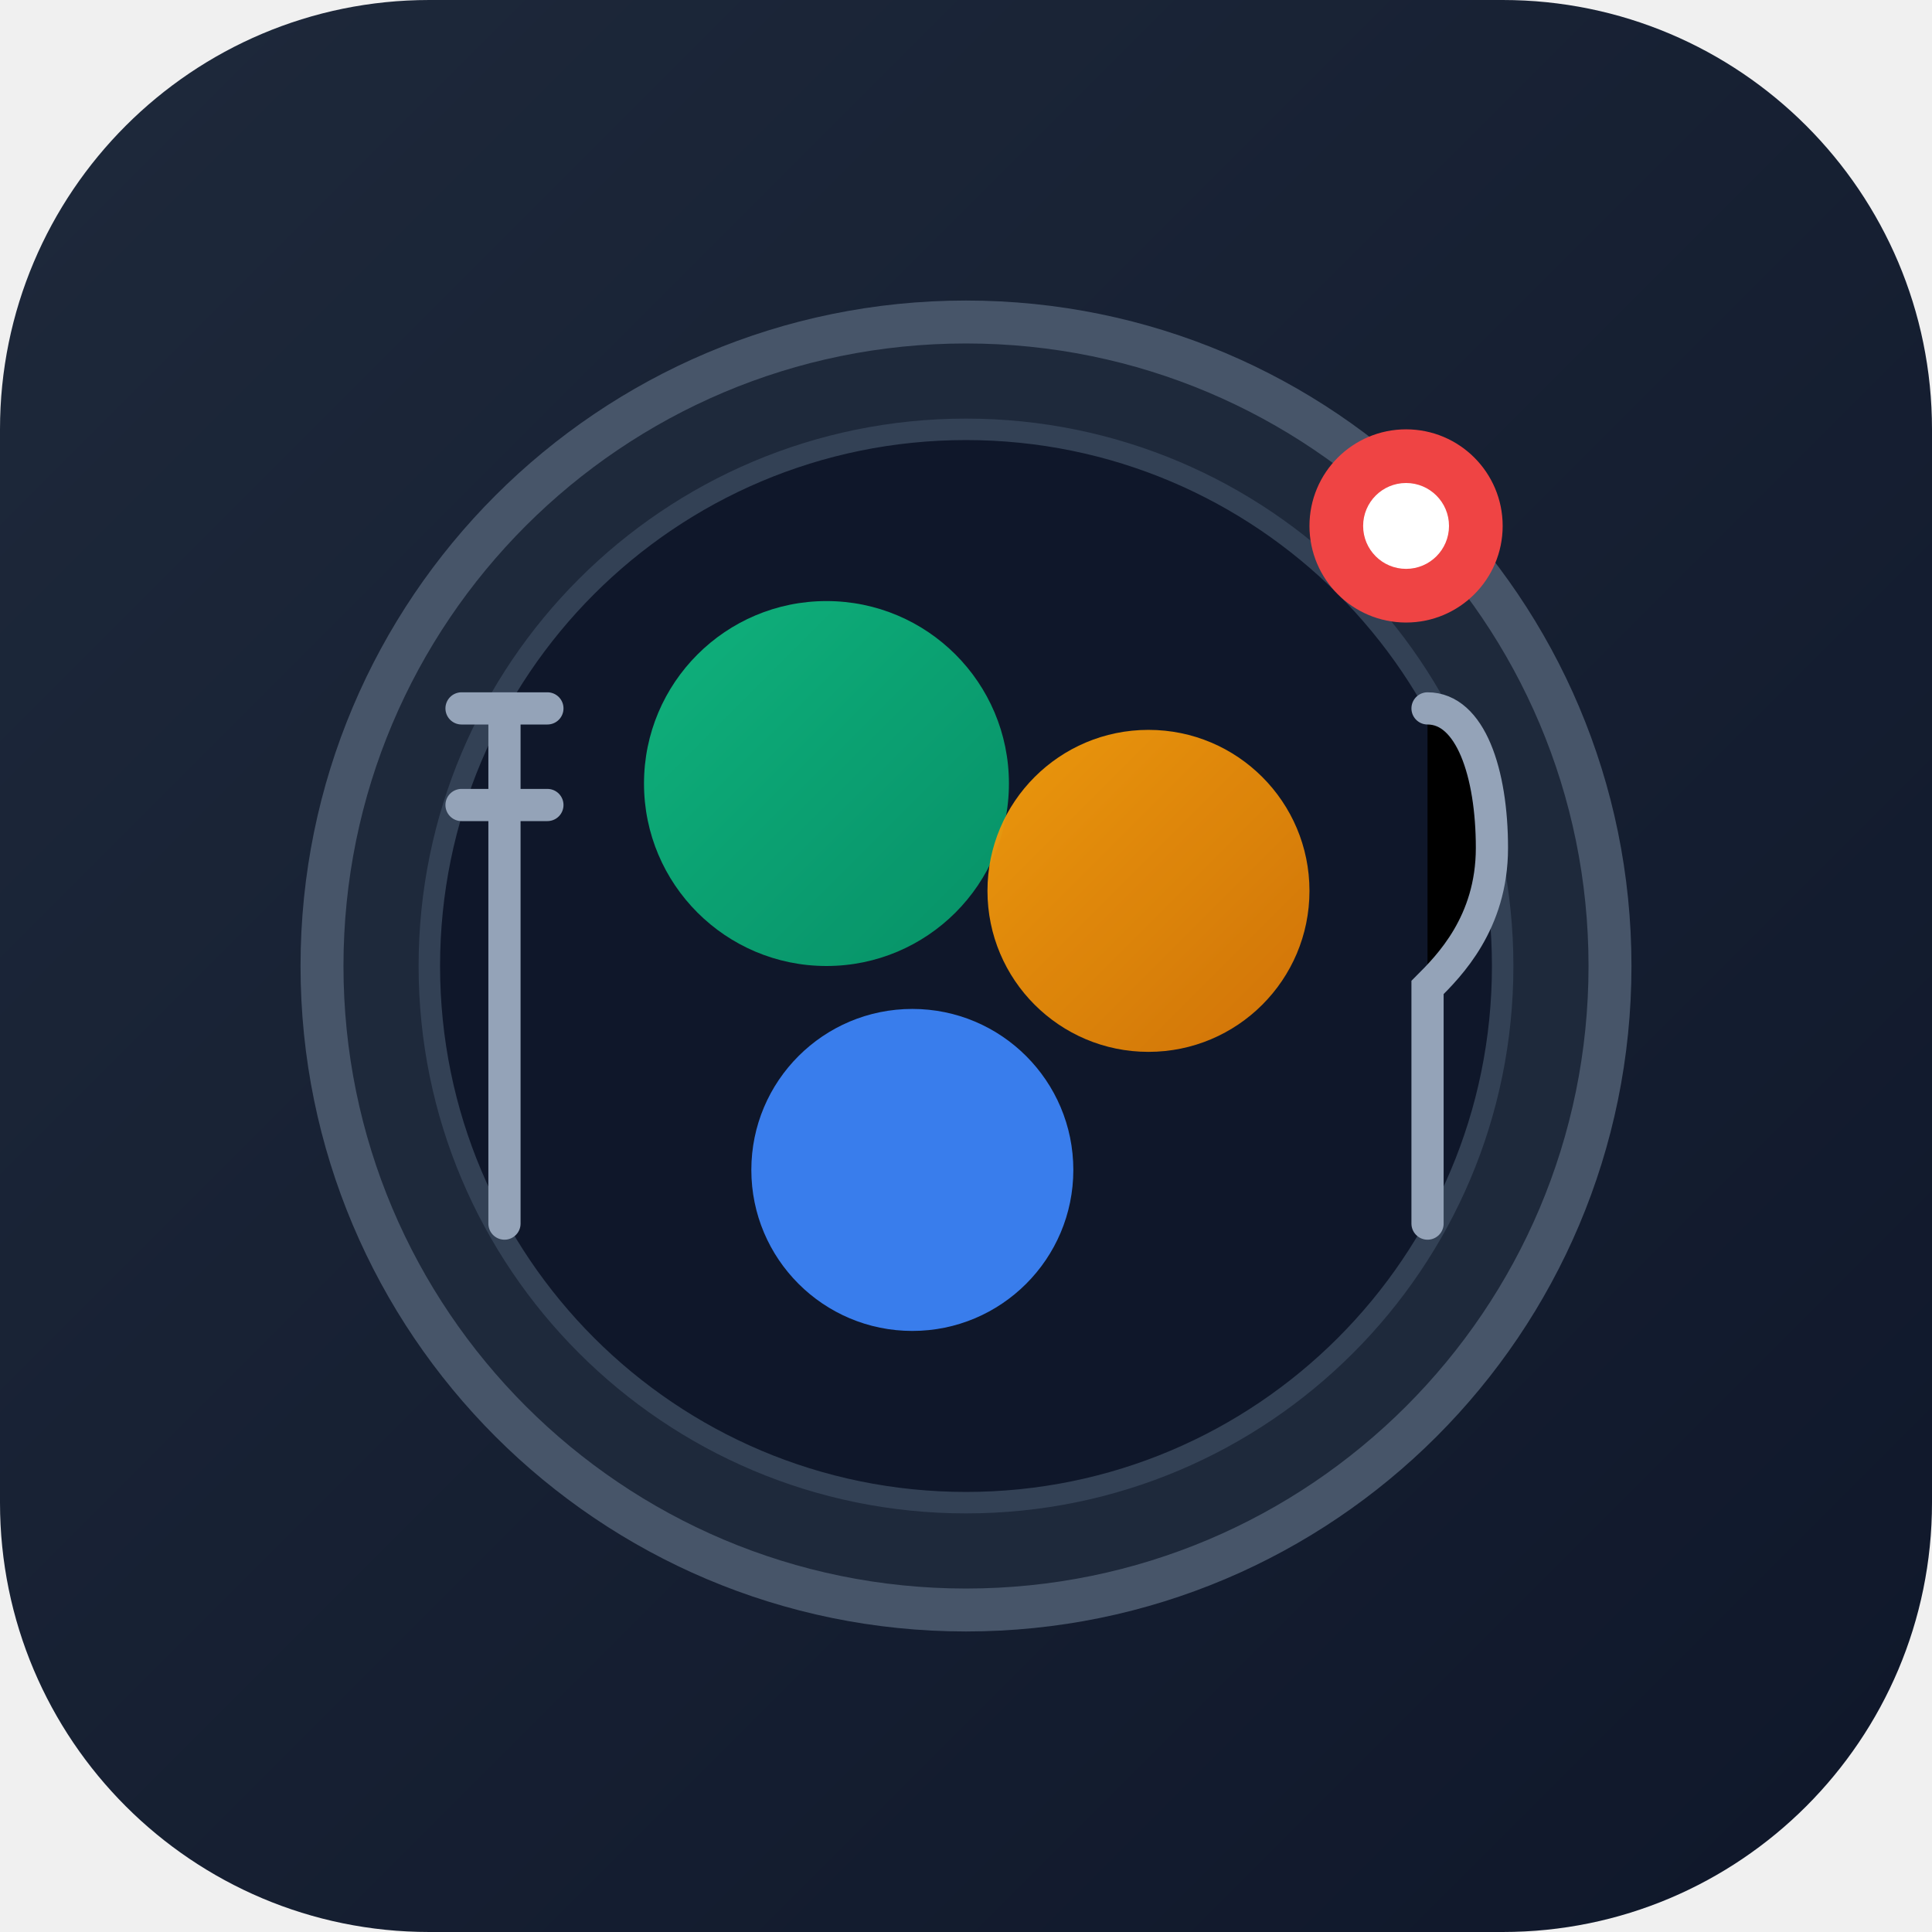
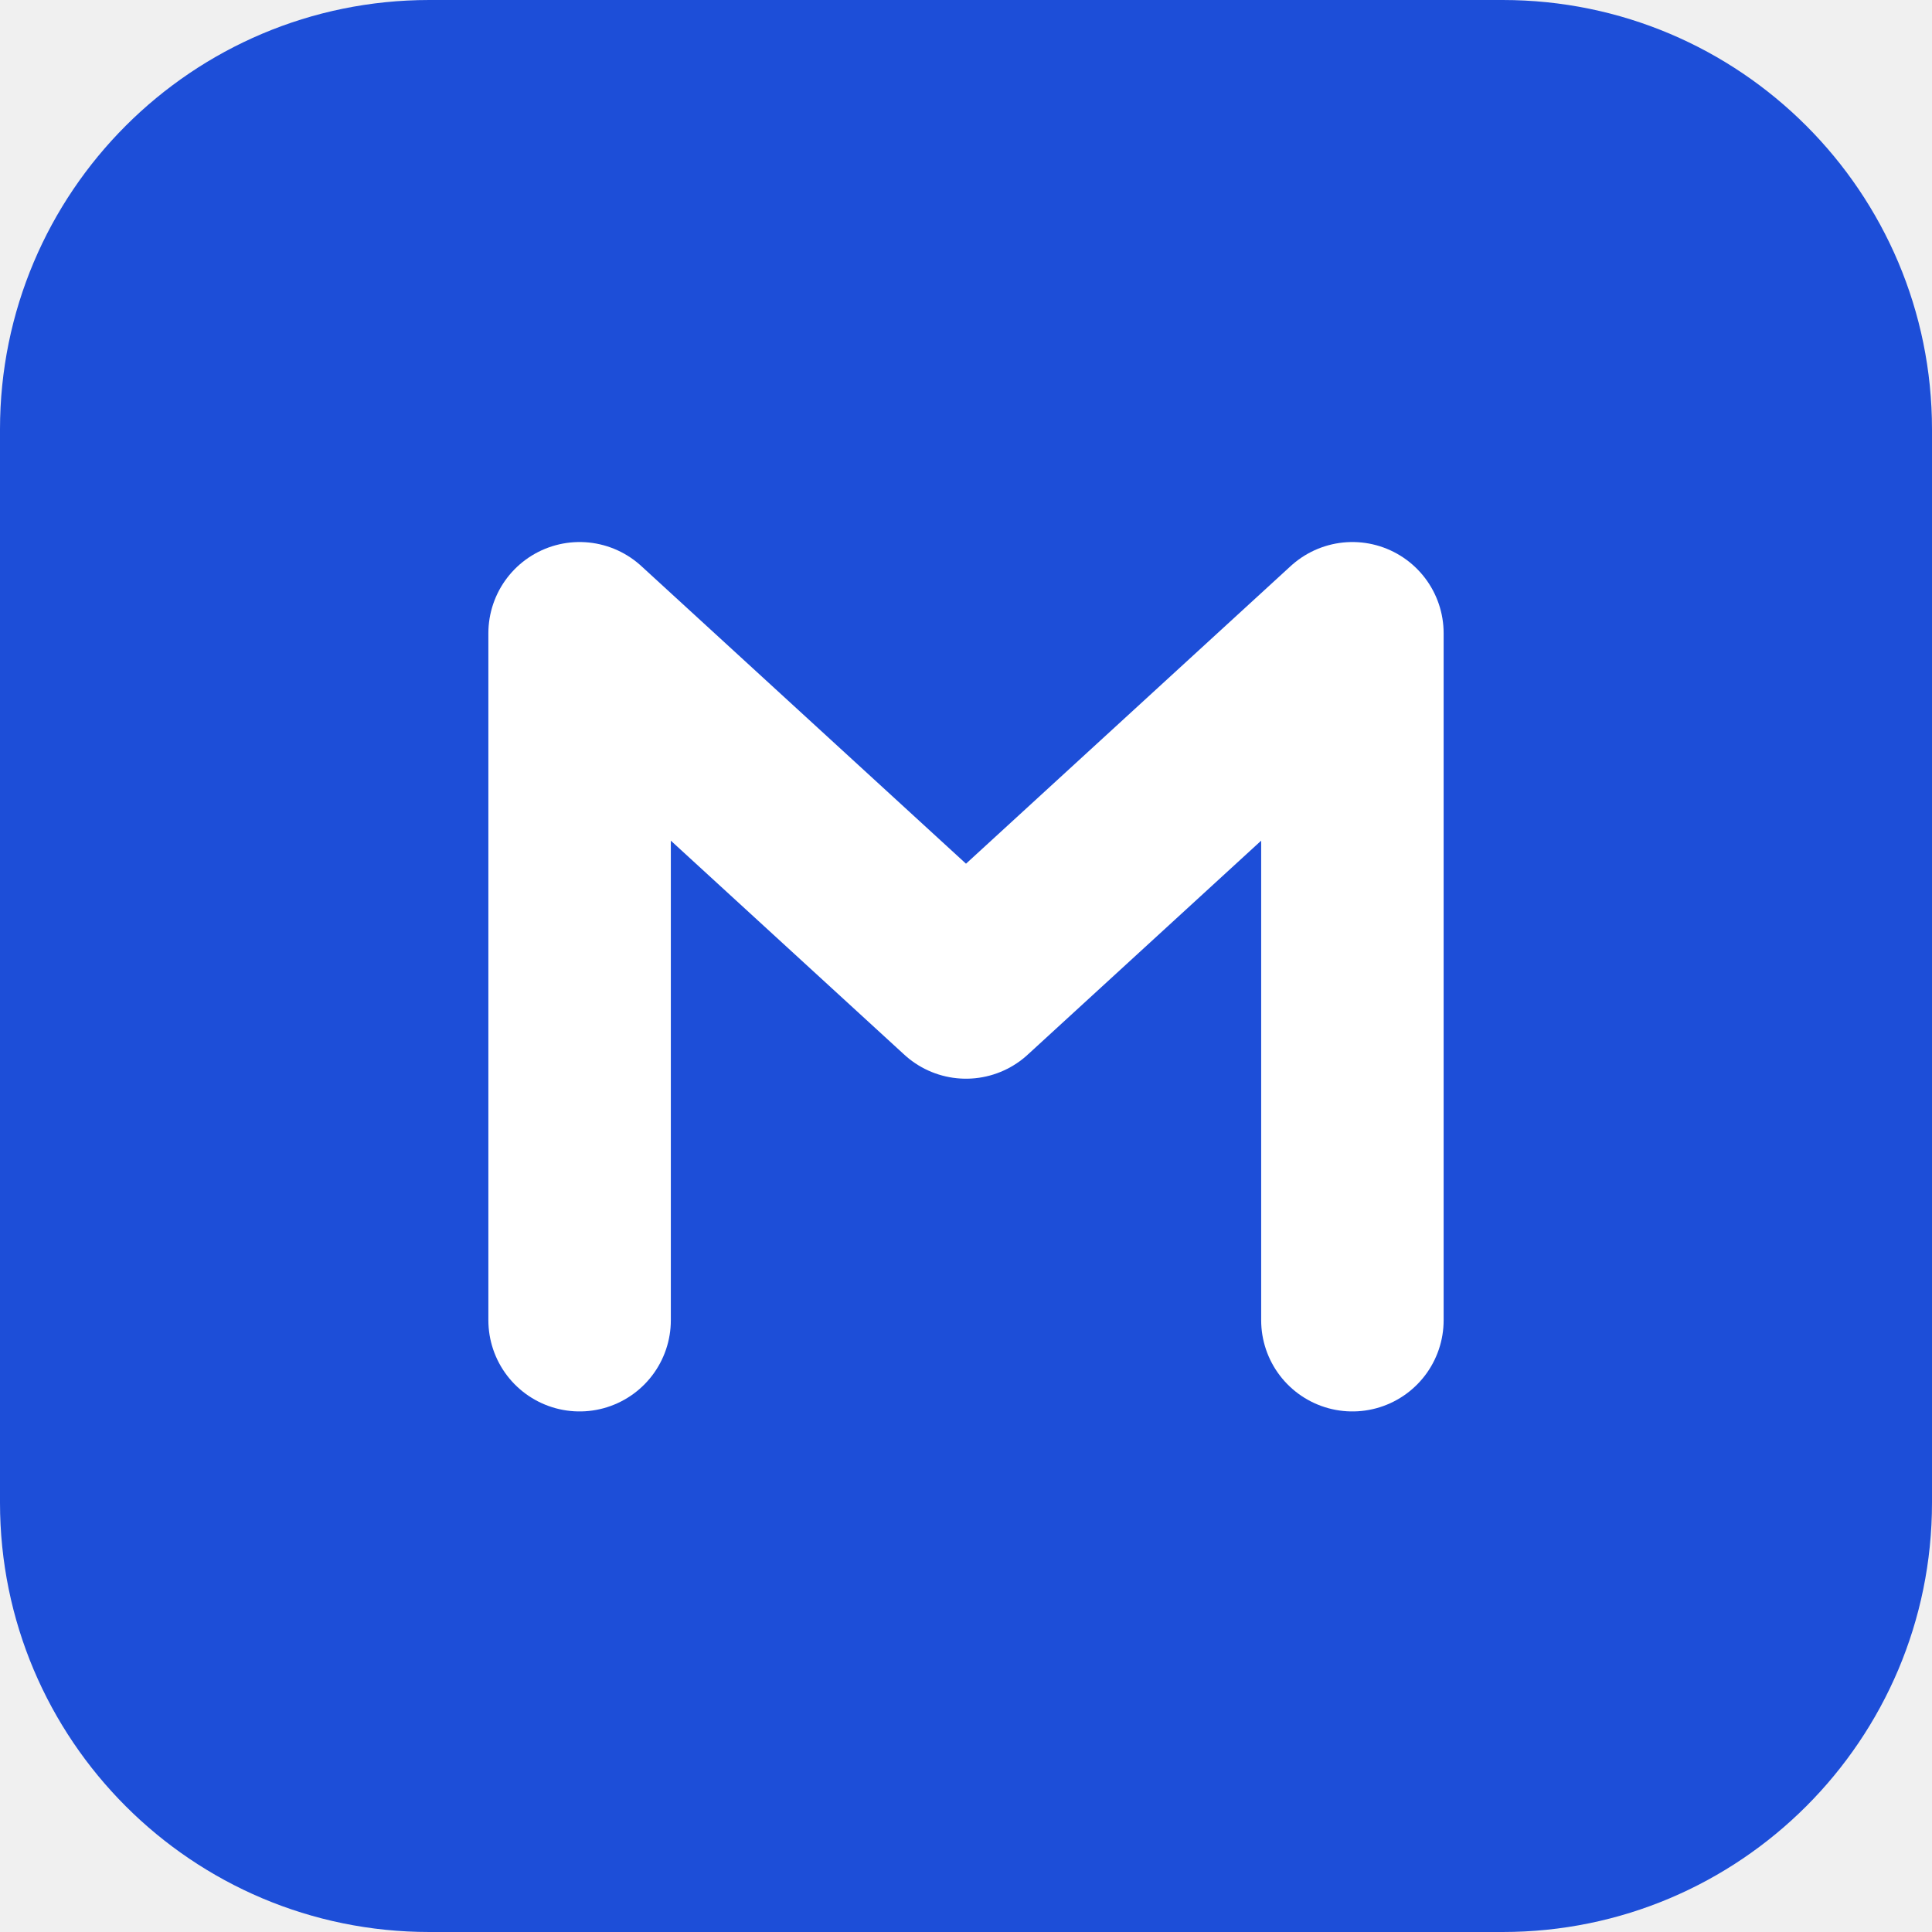
<svg xmlns="http://www.w3.org/2000/svg" viewBox="0 0 180 180" width="180" height="180">
-   <defs>
-     <linearGradient id="appleBg" x1="0%" y1="0%" x2="100%" y2="100%">
-       <stop offset="0%" stop-color="#1e293b" />
-       <stop offset="100%" stop-color="#0f172a" />
-     </linearGradient>
-     <linearGradient id="appleAcc" x1="0%" y1="0%" x2="100%" y2="100%">
-       <stop offset="0%" stop-color="#10b981" />
-       <stop offset="100%" stop-color="#059669" />
-     </linearGradient>
-     <linearGradient id="appleGlow" x1="0%" y1="0%" x2="100%" y2="100%">
-       <stop offset="0%" stop-color="#f59e0b" />
-       <stop offset="100%" stop-color="#d97706" />
-     </linearGradient>
-   </defs>
-   <rect width="180" height="180" rx="40" fill="url(#appleBg)" />
-   <circle cx="90" cy="90" r="60" fill="#1e293b" stroke="#475569" stroke-width="4" />
-   <circle cx="90" cy="90" r="50" fill="#0f172a" stroke="#334155" stroke-width="2" />
-   <circle cx="77" cy="73" r="17" fill="url(#appleAcc)" opacity="0.95" />
-   <circle cx="107" cy="83" r="15" fill="url(#appleGlow)" opacity="0.95" />
-   <circle cx="85" cy="109" r="15" fill="#3b82f6" opacity="0.95" />
-   <path d="M47 66 L47 114 M43 66 L51 66 M43 75 L51 75" stroke="#94a3b8" stroke-width="3" stroke-linecap="round" />
-   <path d="M133 66 C137 66 139 72 139 79 C139 86 135 90 133 92 L133 114" stroke="#94a3b8" stroke-width="3" stroke-linecap="round" />
-   <circle cx="131" cy="49" r="9" fill="#ef4444" />
-   <circle cx="131" cy="49" r="4" fill="#ffffff" />
+   <rect width="180" height="180" rx="40" fill="#1D4ED8" />
+   <path d="M54 123 V59 L90 92 L126 59 V123" fill="none" stroke="#FFFFFF" stroke-width="17" stroke-linecap="round" stroke-linejoin="round" />
</svg>
